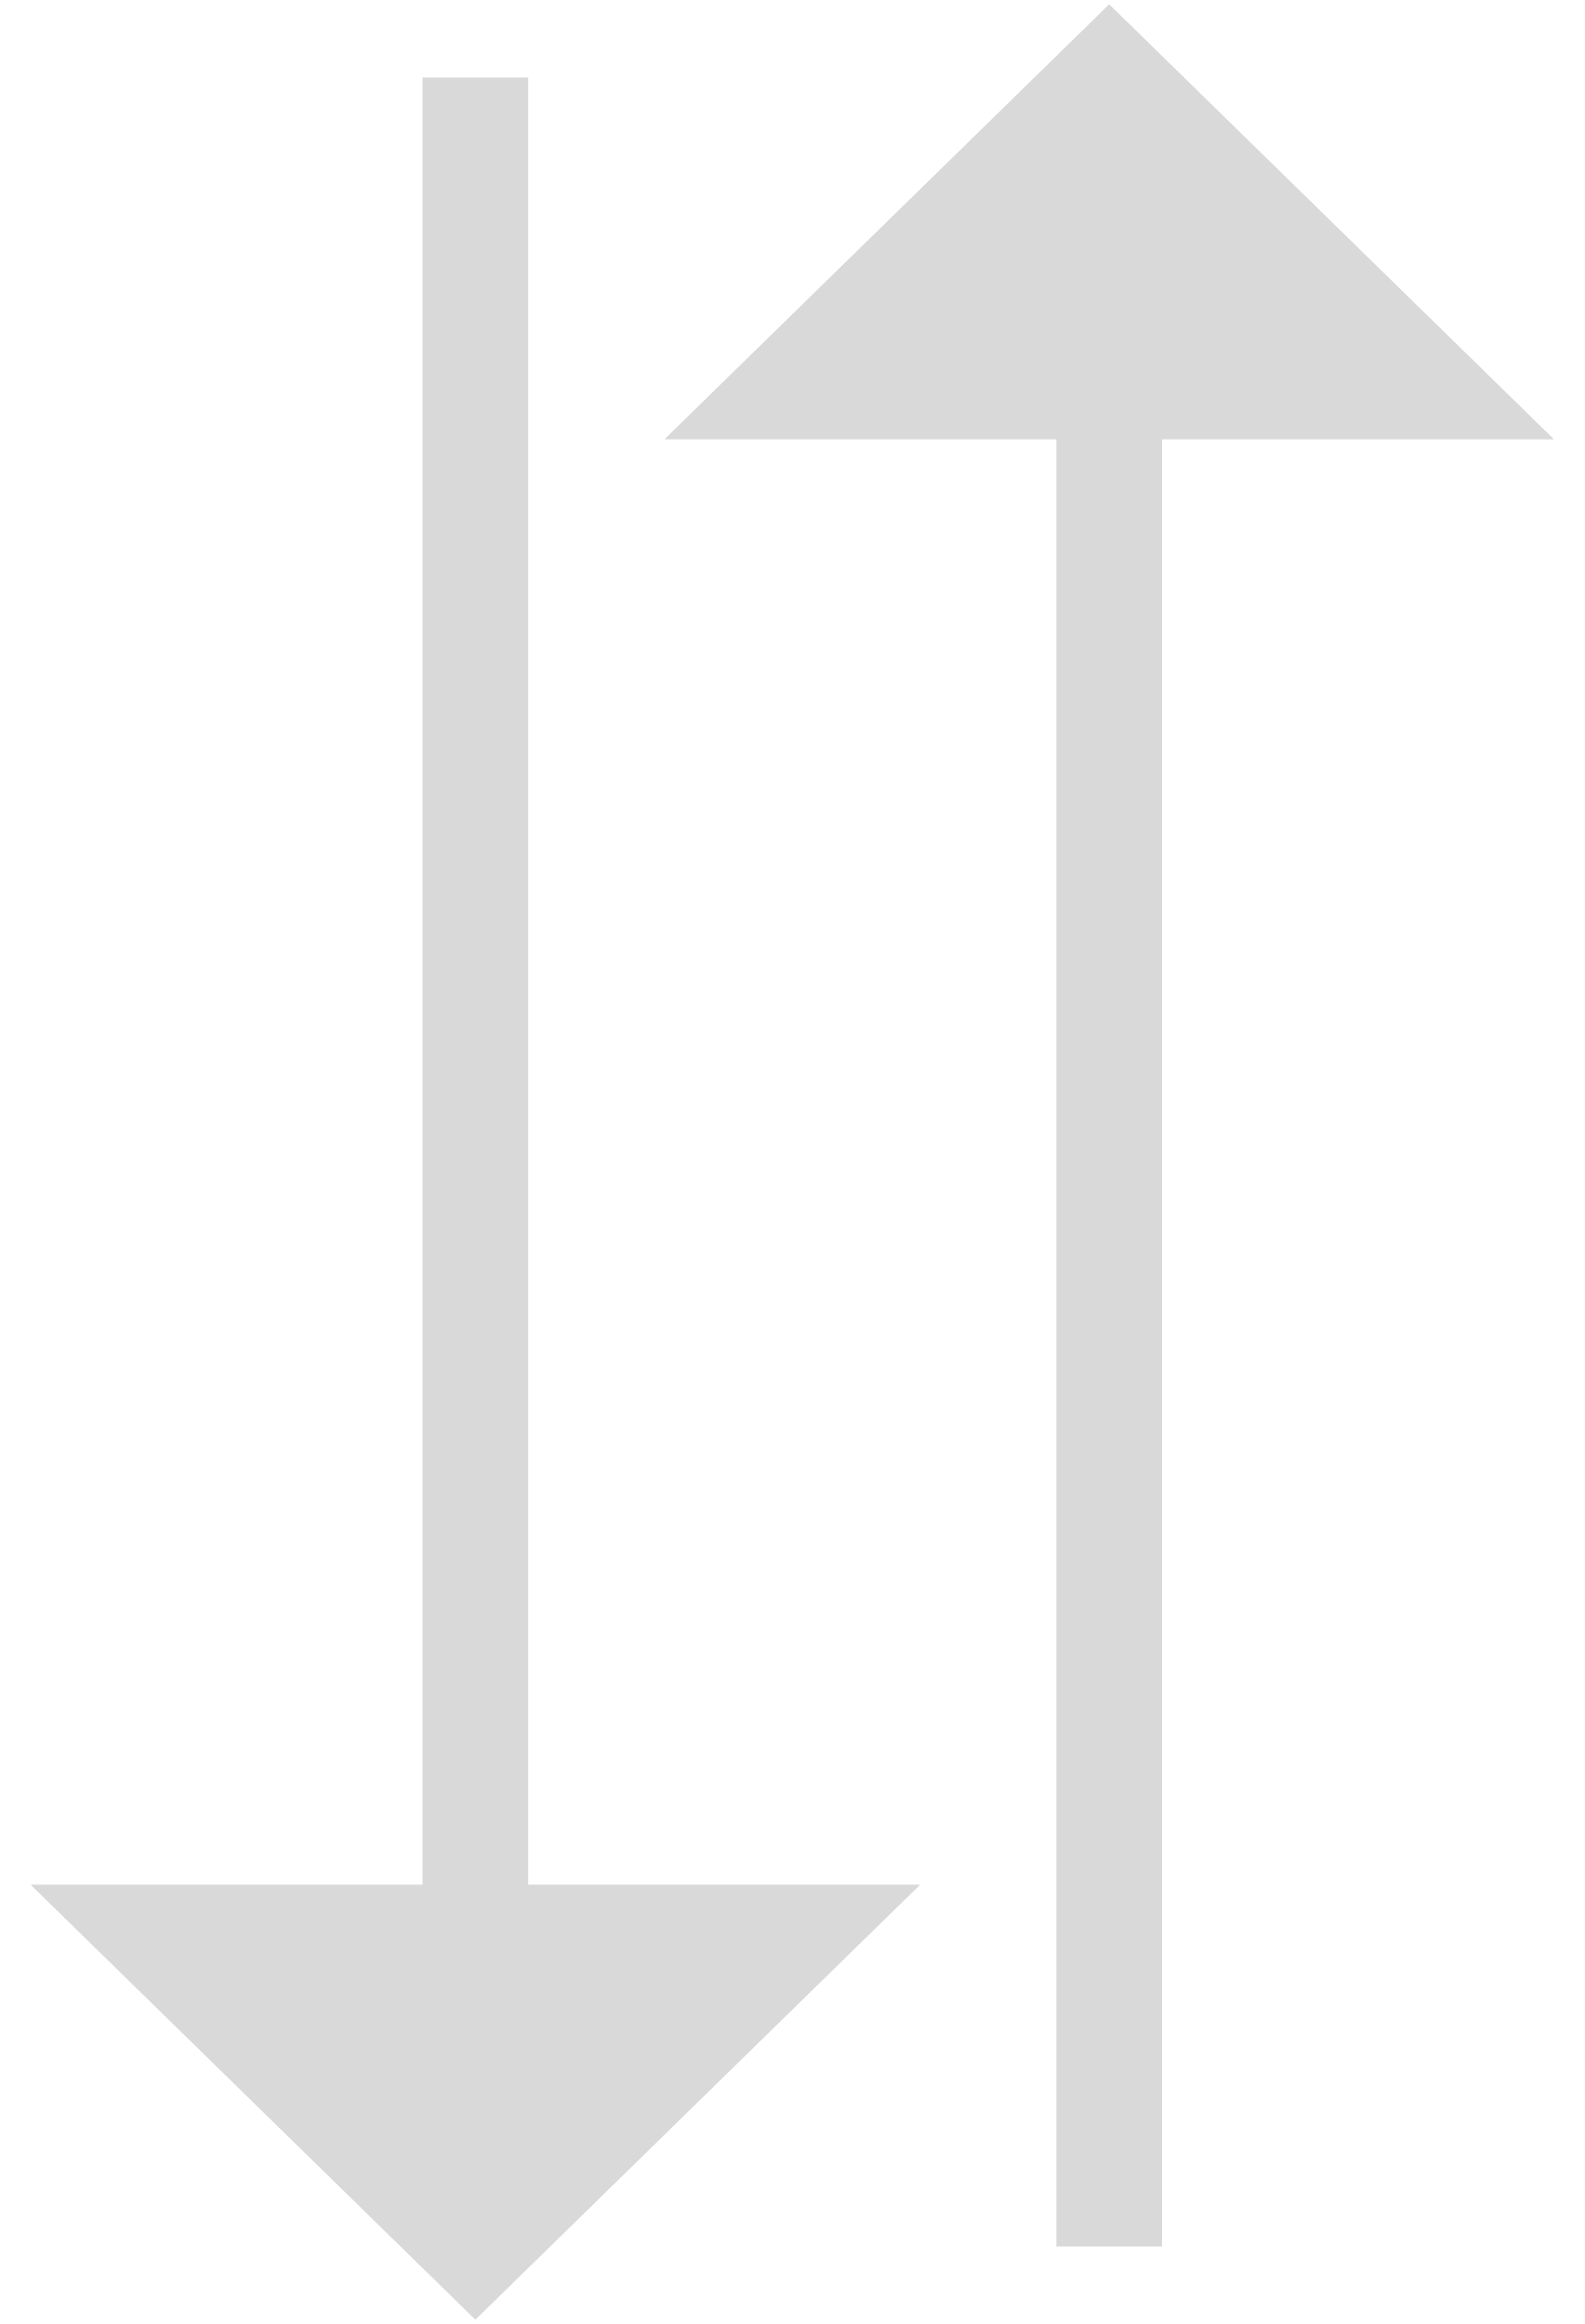
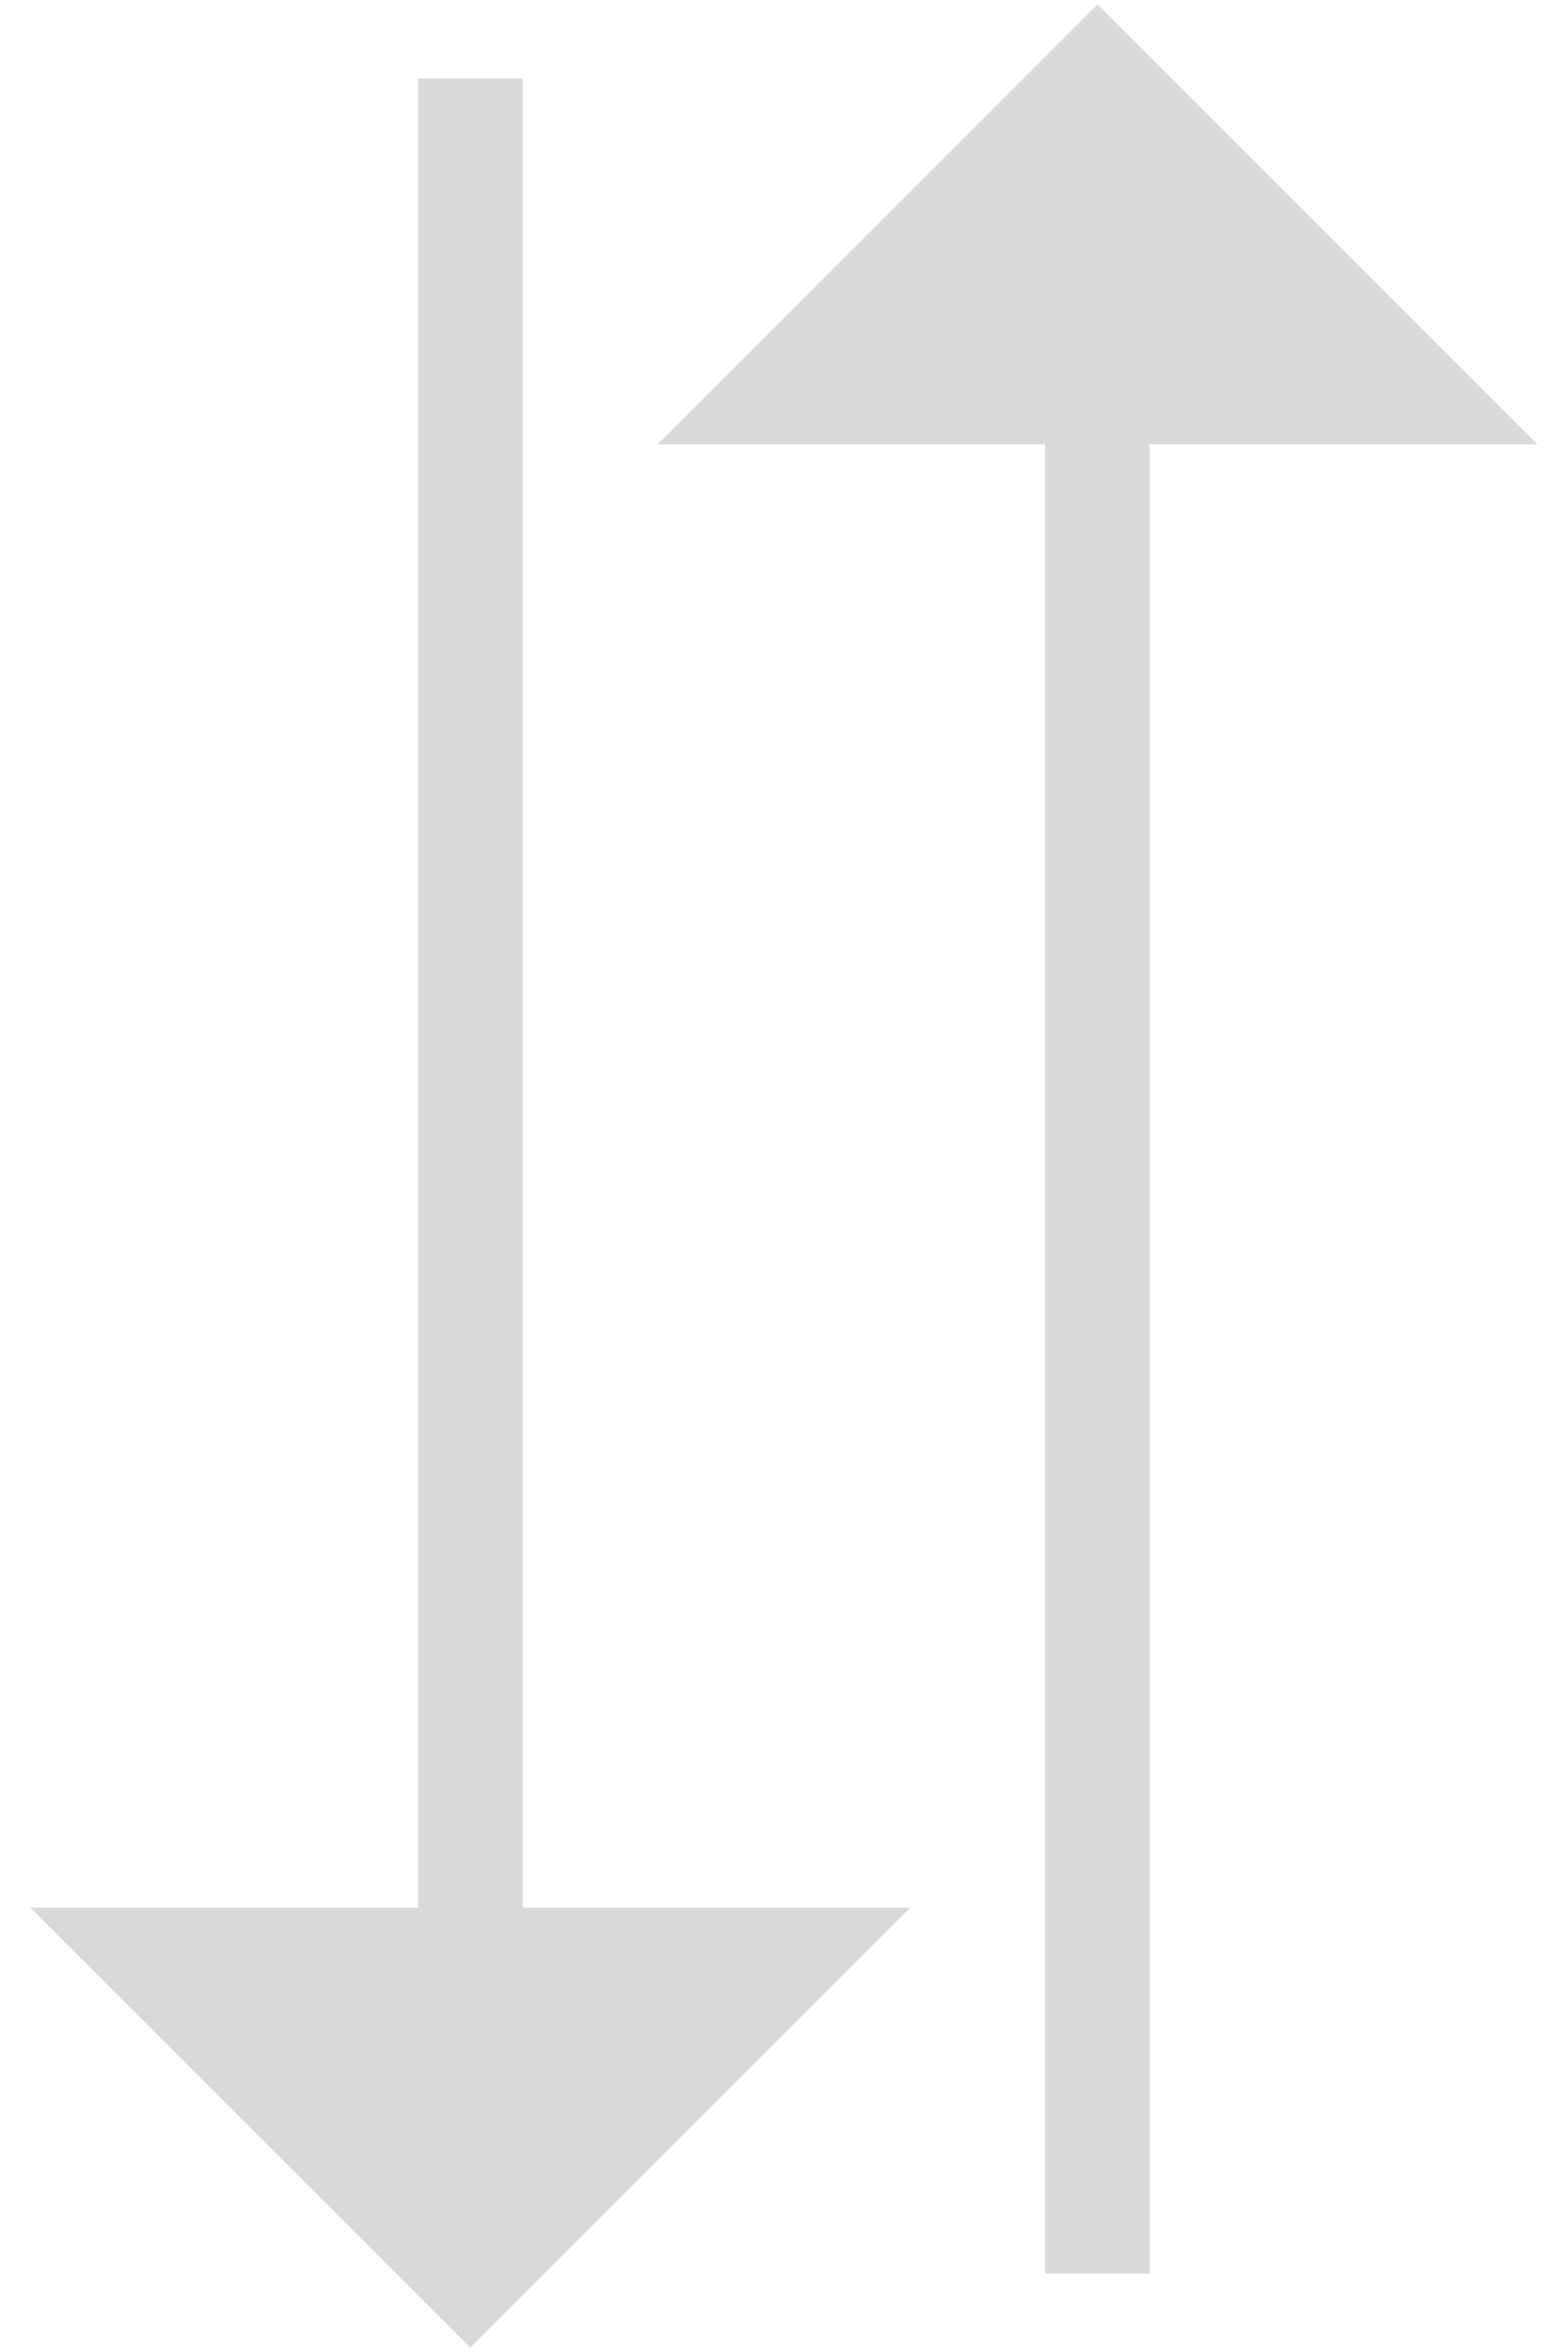
- <svg xmlns="http://www.w3.org/2000/svg" width="px" height="px" viewBox="0 0 15 22" version="1.1">
-   <g id="surface1">
-     <path style="fill:none;stroke-width:1.333;stroke-linecap:butt;stroke-linejoin:miter;stroke:rgb(85.098%,85.098%,85.098%);stroke-opacity:1;stroke-miterlimit:4;" d="M 6 1.001 L 6 27.667 " transform="matrix(0.75,0,0,0.733333,0,0)" />
-     <path style="fill-rule:nonzero;fill:rgb(85.098%,85.098%,85.098%);fill-opacity:1;stroke-width:1.333;stroke-linecap:butt;stroke-linejoin:miter;stroke:rgb(85.098%,85.098%,85.098%);stroke-opacity:1;stroke-miterlimit:4;" d="M 6 28.999 L 2 24.998 L 10 24.998 Z M 6 28.999 " transform="matrix(0.75,0,0,0.733333,0,0)" />
-     <path style="fill-rule:nonzero;fill:rgb(85.098%,85.098%,85.098%);fill-opacity:1;stroke-width:1.333;stroke-linecap:butt;stroke-linejoin:miter;stroke:rgb(85.098%,85.098%,85.098%);stroke-opacity:1;stroke-miterlimit:4;" d="M 6 28.999 L 2 24.998 L 10 24.998 Z M 6 28.999 " transform="matrix(0.75,0,0,0.733333,0,0)" />
-     <path style="fill:none;stroke-width:1.333;stroke-linecap:butt;stroke-linejoin:miter;stroke:rgb(85.098%,85.098%,85.098%);stroke-opacity:1;stroke-miterlimit:4;" d="M 14 28.999 L 14 2.333 " transform="matrix(0.75,0,0,0.733333,0,0)" />
-     <path style="fill-rule:nonzero;fill:rgb(85.098%,85.098%,85.098%);fill-opacity:1;stroke-width:1.333;stroke-linecap:butt;stroke-linejoin:miter;stroke:rgb(85.098%,85.098%,85.098%);stroke-opacity:1;stroke-miterlimit:4;" d="M 14 1.001 L 18 5.002 L 10 5.002 Z M 14 1.001 " transform="matrix(0.75,0,0,0.733333,0,0)" />
-     <path style="fill-rule:nonzero;fill:rgb(85.098%,85.098%,85.098%);fill-opacity:1;stroke-width:1.333;stroke-linecap:butt;stroke-linejoin:miter;stroke:rgb(85.098%,85.098%,85.098%);stroke-opacity:1;stroke-miterlimit:4;" d="M 14 1.001 L 18 5.002 L 10 5.002 Z M 14 1.001 " transform="matrix(0.75,0,0,0.733333,0,0)" />
+ <svg xmlns="http://www.w3.org/2000/svg" width="20" height="30" fill="none">
+   <g stroke="#D9D9D9" stroke-width="1.333">
+     <path d="M6 1v26.667" />
+     <path fill="#D9D9D9" d="m6 29-4-4h8l-4 4Z" />
+     <path fill="#D9D9D9" d="m6 29-4-4h8l-4 4Z" />
+     <path d="M14 29V2.333" />
+     <path fill="#D9D9D9" d="m14 1 4 4h-8l4-4Z" />
+     <path fill="#D9D9D9" d="m14 1 4 4h-8l4-4Z" />
  </g>
</svg>
